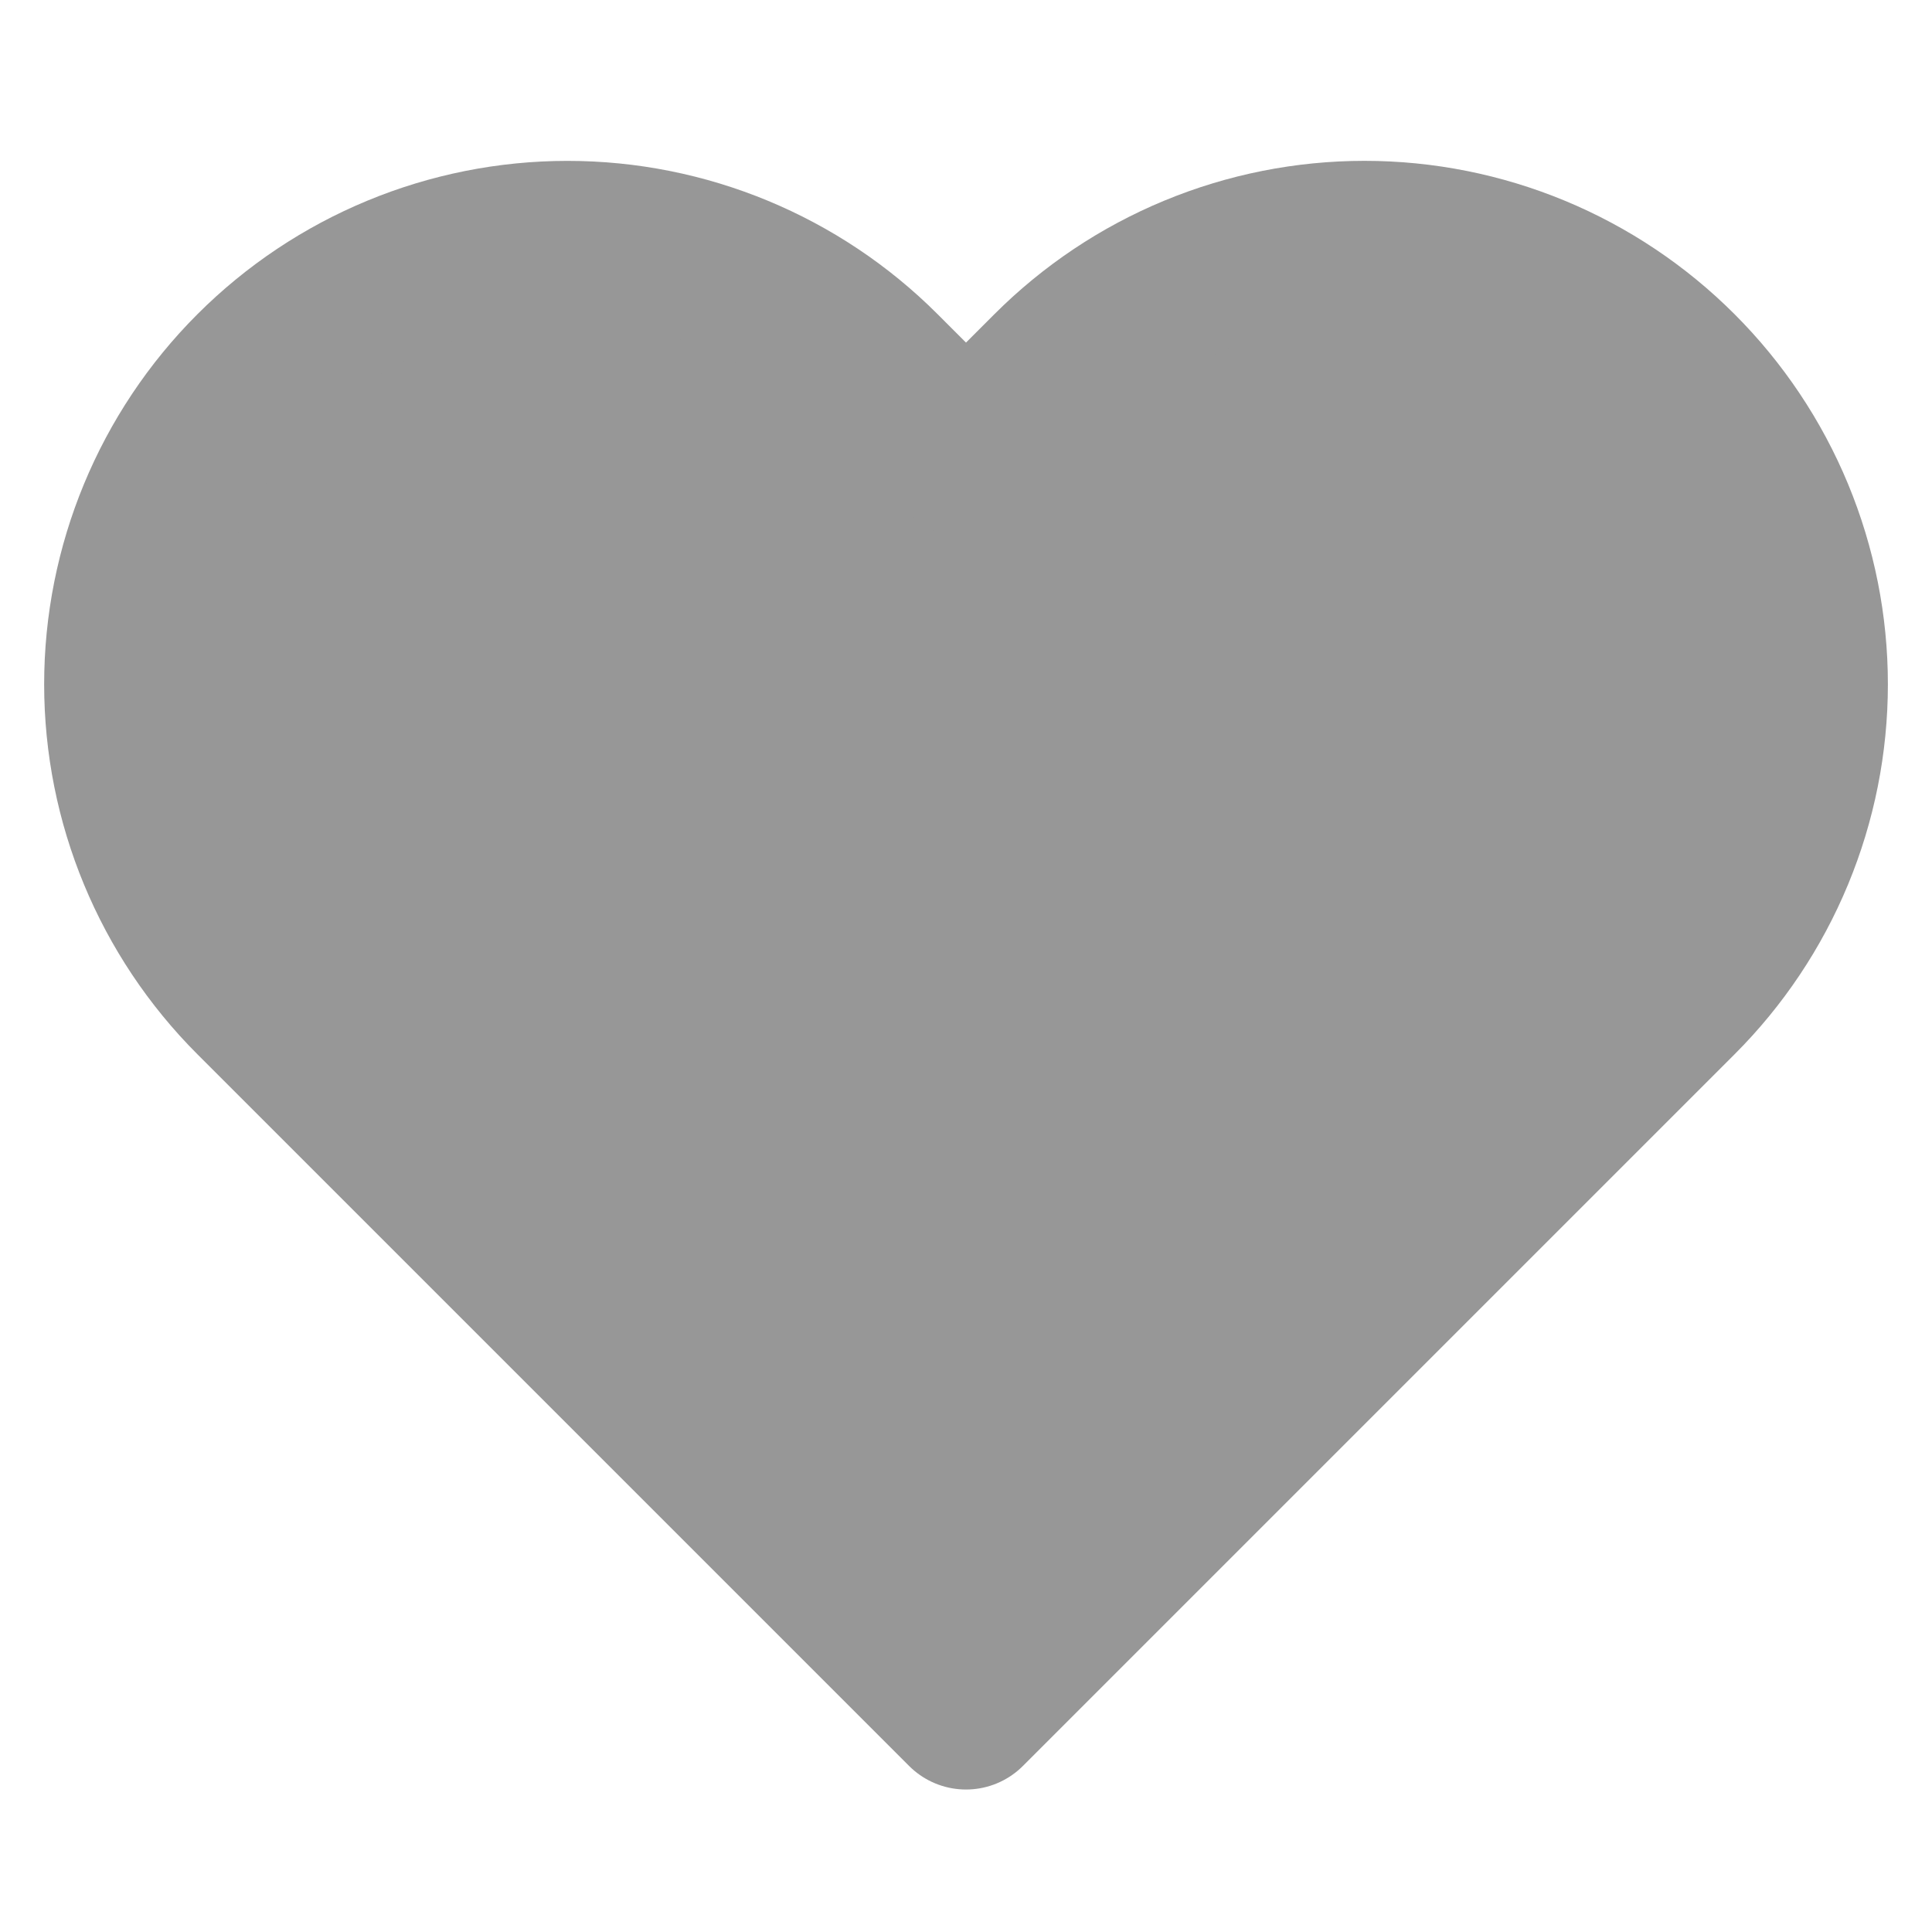
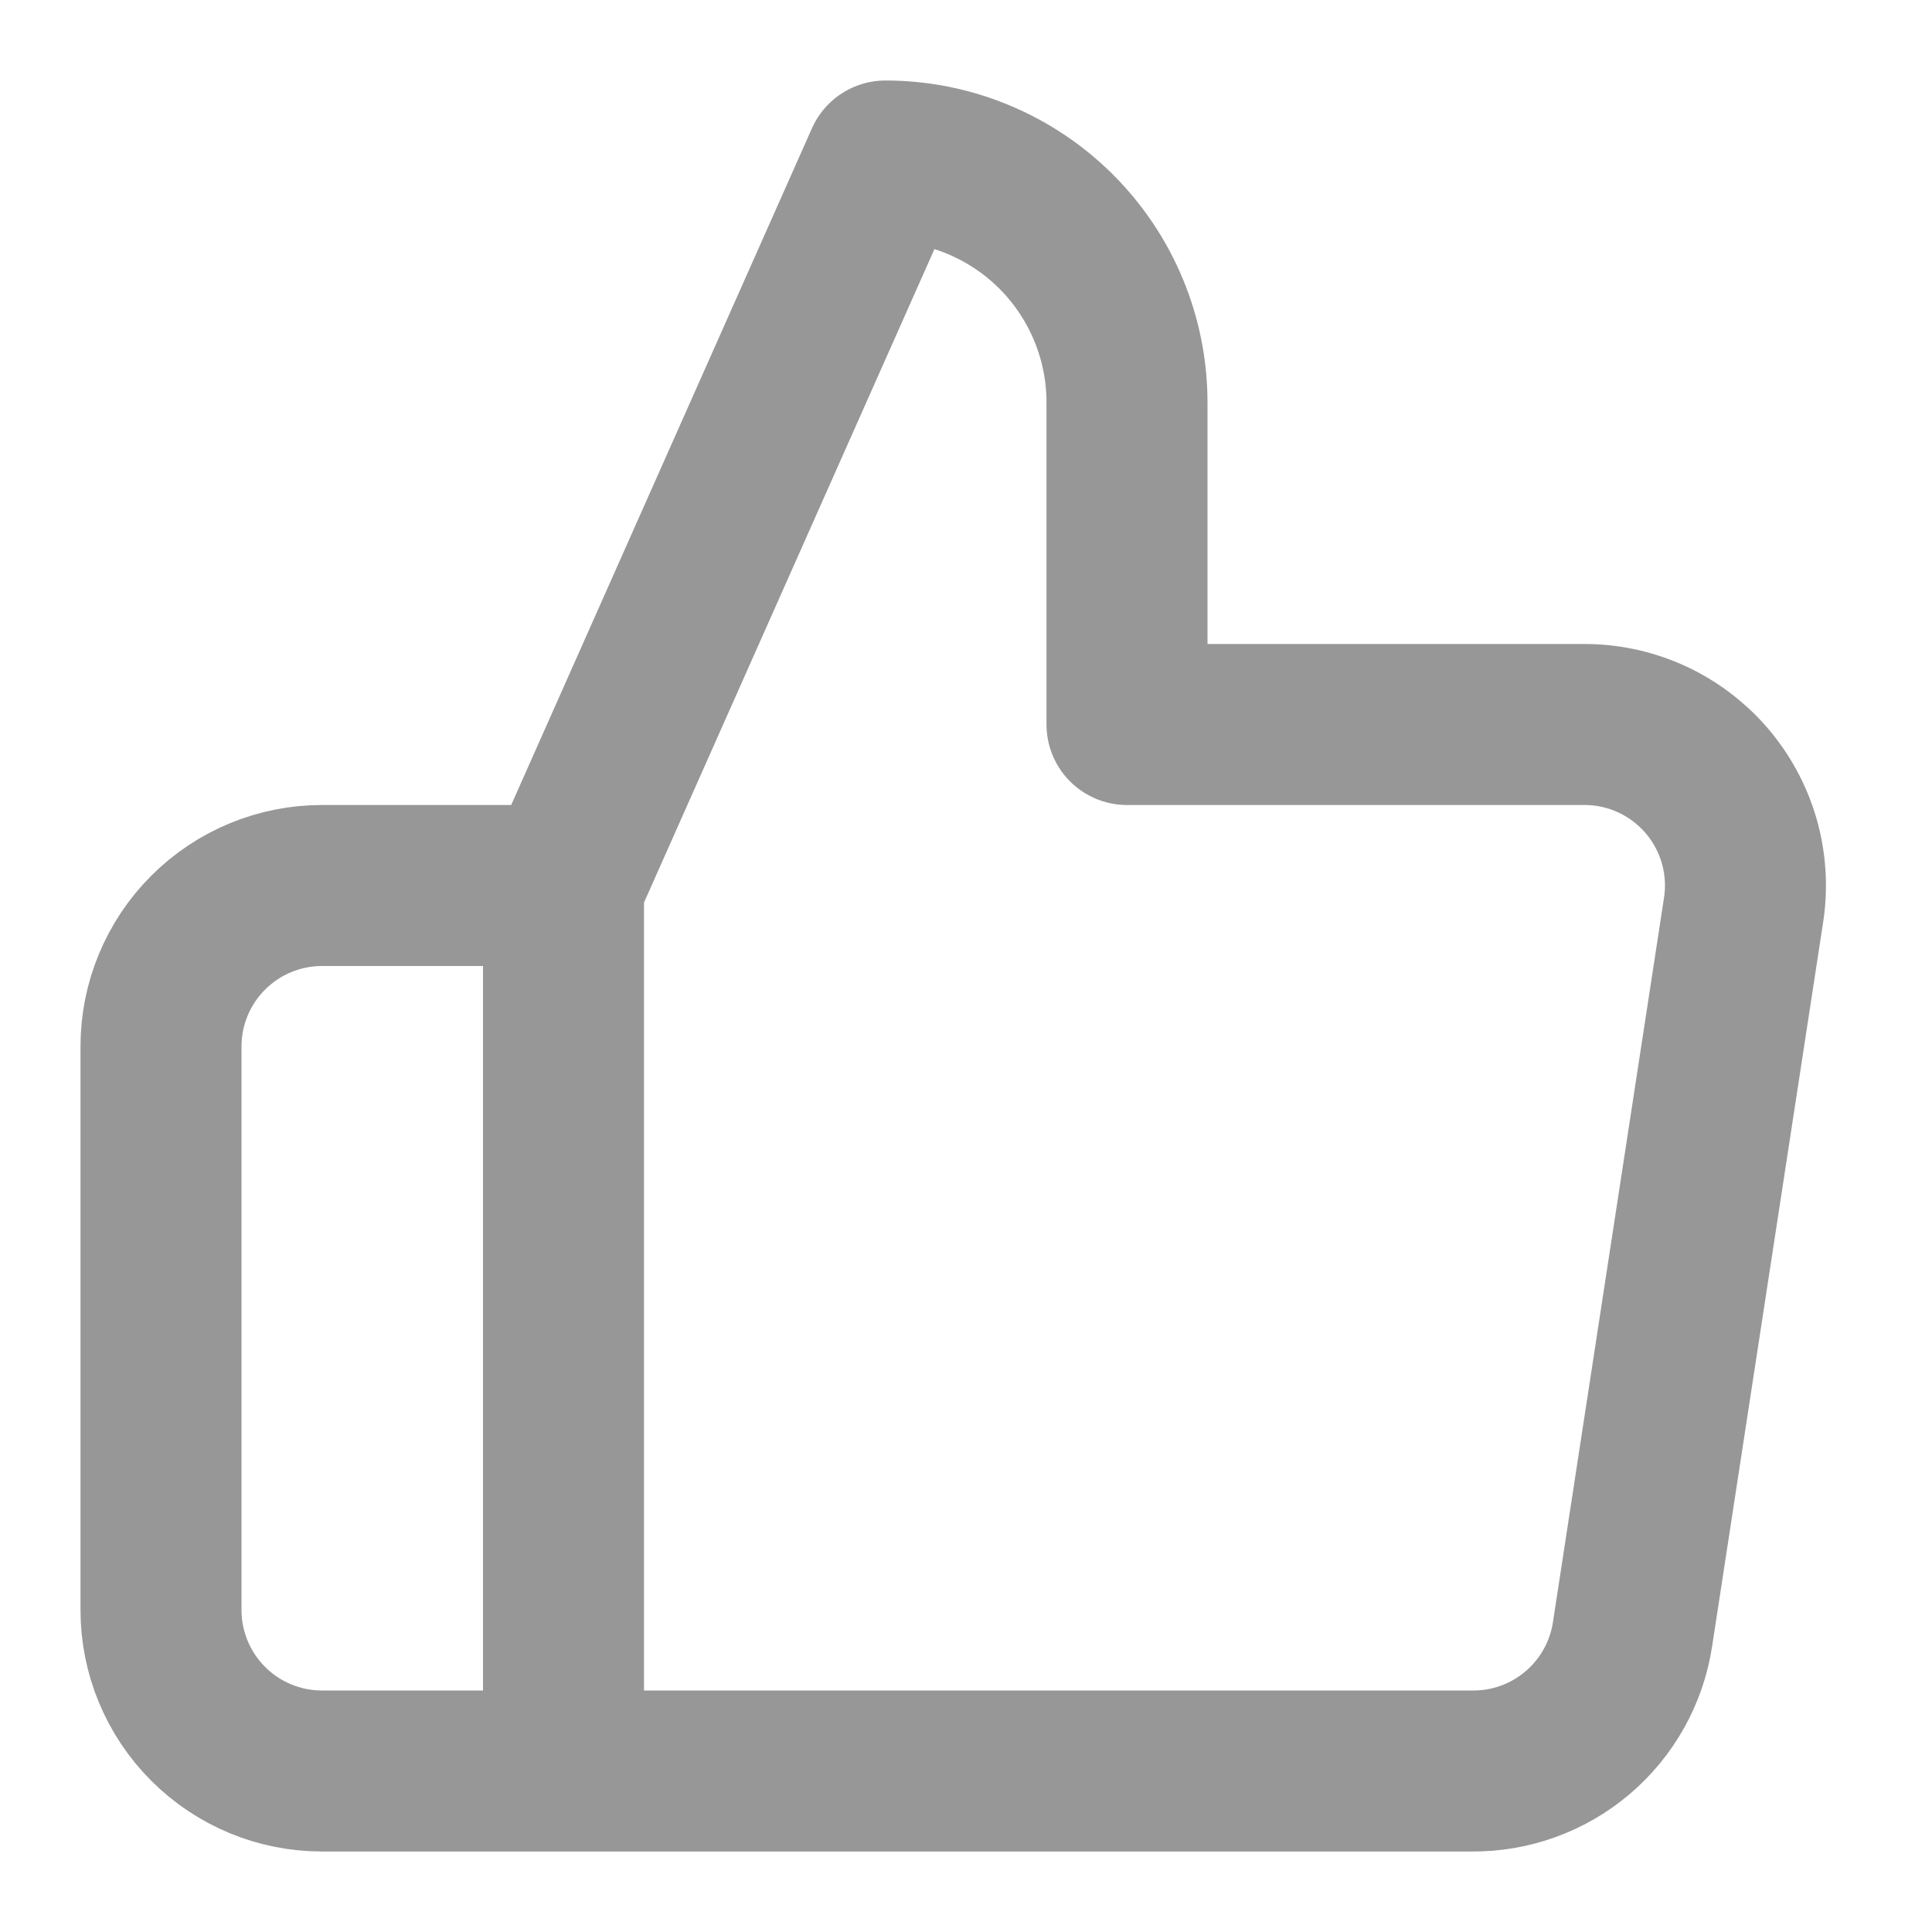
<svg xmlns="http://www.w3.org/2000/svg" width="48" height="48" viewBox="0 0 48 48" fill="none">
-   <path d="M41.68 9.22C40.658 8.198 39.446 7.387 38.111 6.834C36.776 6.281 35.345 5.996 33.9 5.996C32.455 5.996 31.024 6.281 29.689 6.834C28.354 7.387 27.142 8.198 26.12 9.22L24 11.34L21.88 9.22C19.817 7.157 17.018 5.997 14.1 5.997C11.182 5.997 8.383 7.157 6.32 9.22C4.257 11.283 3.097 14.082 3.097 17C3.097 19.918 4.257 22.717 6.32 24.78L24 42.46L41.68 24.78C42.702 23.759 43.513 22.546 44.066 21.211C44.619 19.876 44.904 18.445 44.904 17C44.904 15.555 44.619 14.124 44.066 12.789C43.513 11.454 42.702 10.242 41.68 9.22Z" fill="#979797" stroke="#979797" stroke-width="4" stroke-linecap="round" stroke-linejoin="round" />
+   <path d="M14 22L22 4C23.591 4 25.117 4.632 26.243 5.757C27.368 6.883 28 8.409 28 10V18H39.32C39.9 17.993 40.474 18.113 41.003 18.35C41.532 18.588 42.003 18.938 42.384 19.375C42.764 19.813 43.045 20.328 43.207 20.884C43.368 21.441 43.407 22.027 43.32 22.6L40.56 40.6C40.415 41.554 39.931 42.423 39.196 43.048C38.461 43.673 37.525 44.011 36.56 44H14M14 22V44M14 22H8C6.939 22 5.922 22.421 5.172 23.172C4.421 23.922 4 24.939 4 26V40C4 41.061 4.421 42.078 5.172 42.828C5.922 43.579 6.939 44 8 44H14" stroke="#979797" stroke-width="4" stroke-linecap="round" stroke-linejoin="round" />
</svg>
